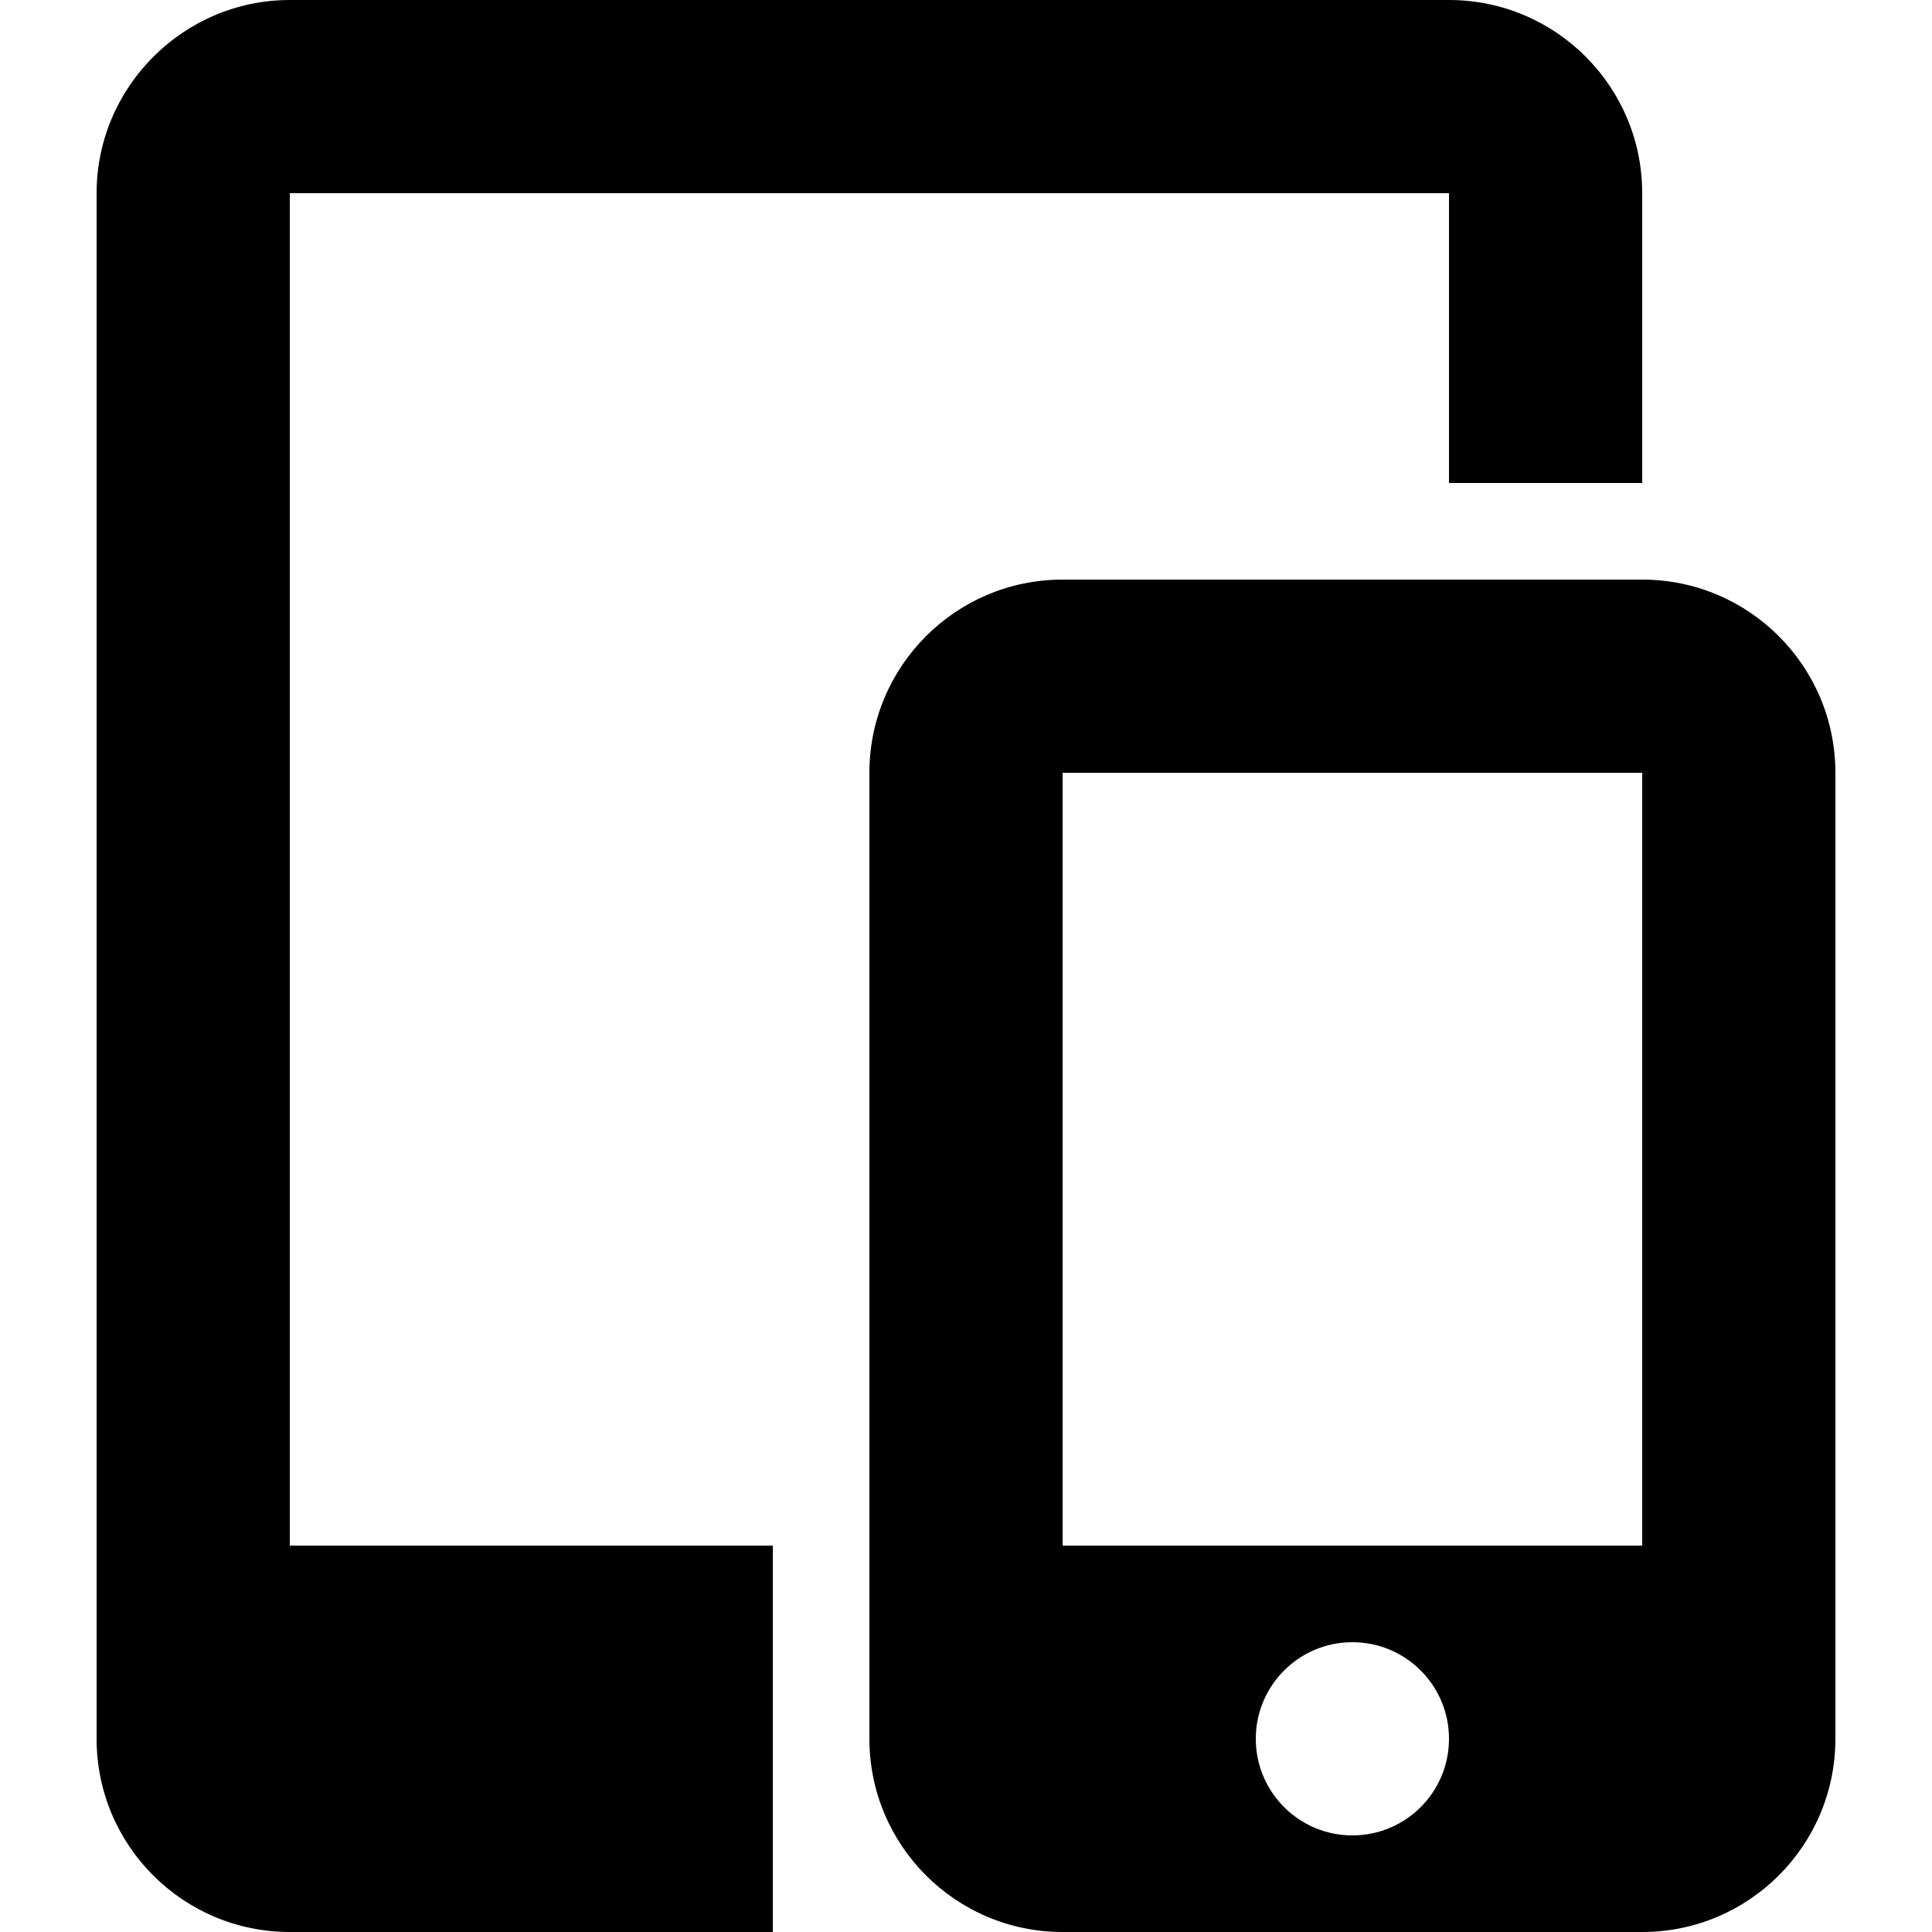
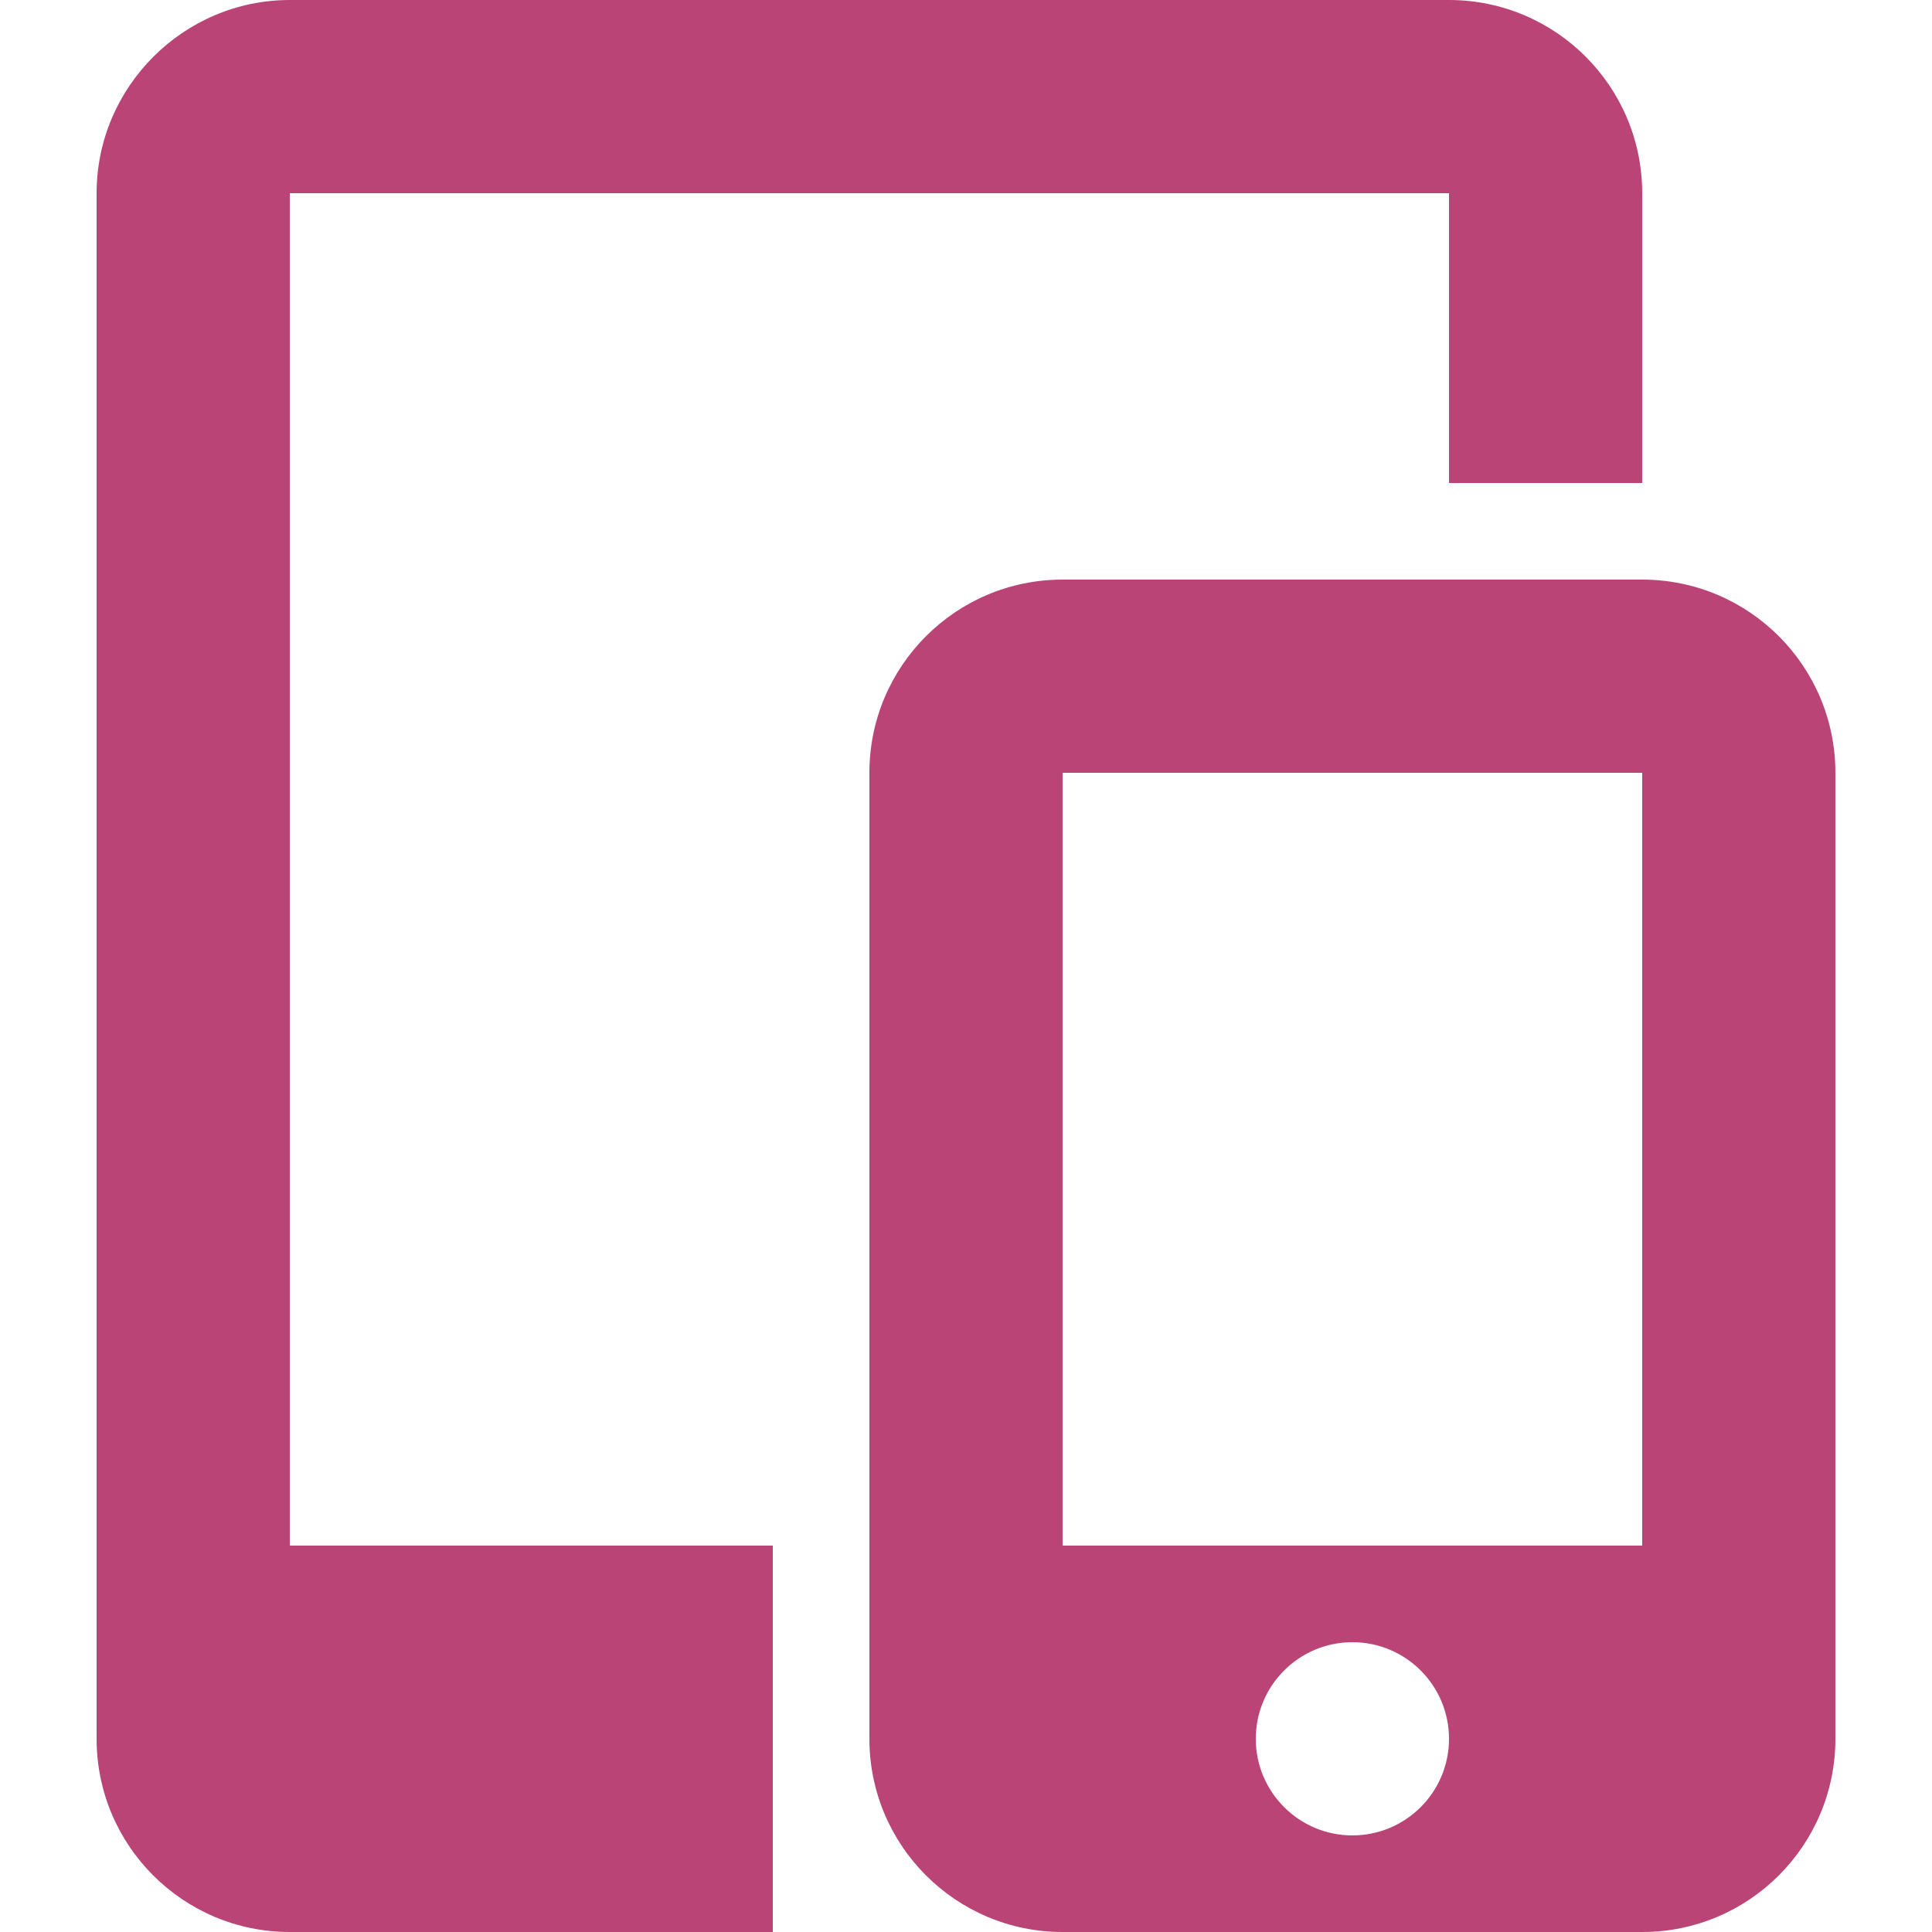
<svg xmlns="http://www.w3.org/2000/svg" id="mobile-devices" viewBox="0 0 20 20">
  <g>
-     <path d="M17 6V5h-2V2H3v14h5v4h3.25H11a2 2 0 0 1-2-2V8a2 2 0 0 1 2-2h6zm-5.75 14H3a2 2 0 0 1-2-2V2c0-1.1.9-2 2-2h12a2 2 0 0 1 2 2v4a2 2 0 0 1 2 2v10a2 2 0 0 1-2 2h-5.75zM11 8v8h6V8h-6zm3 11a1 1 0 1 0 0-2 1 1 0 0 0 0 2z" />
+     <path fill="#bb4477" d="M17 6V5h-2V2H3v14h5v4h3.25H11a2 2 0 0 1-2-2V8a2 2 0 0 1 2-2h6zm-5.75 14H3a2 2 0 0 1-2-2V2c0-1.1.9-2 2-2h12a2 2 0 0 1 2 2v4a2 2 0 0 1 2 2v10a2 2 0 0 1-2 2h-5.75zM11 8v8h6V8h-6zm3 11a1 1 0 1 0 0-2 1 1 0 0 0 0 2z" />
  </g>
</svg>
